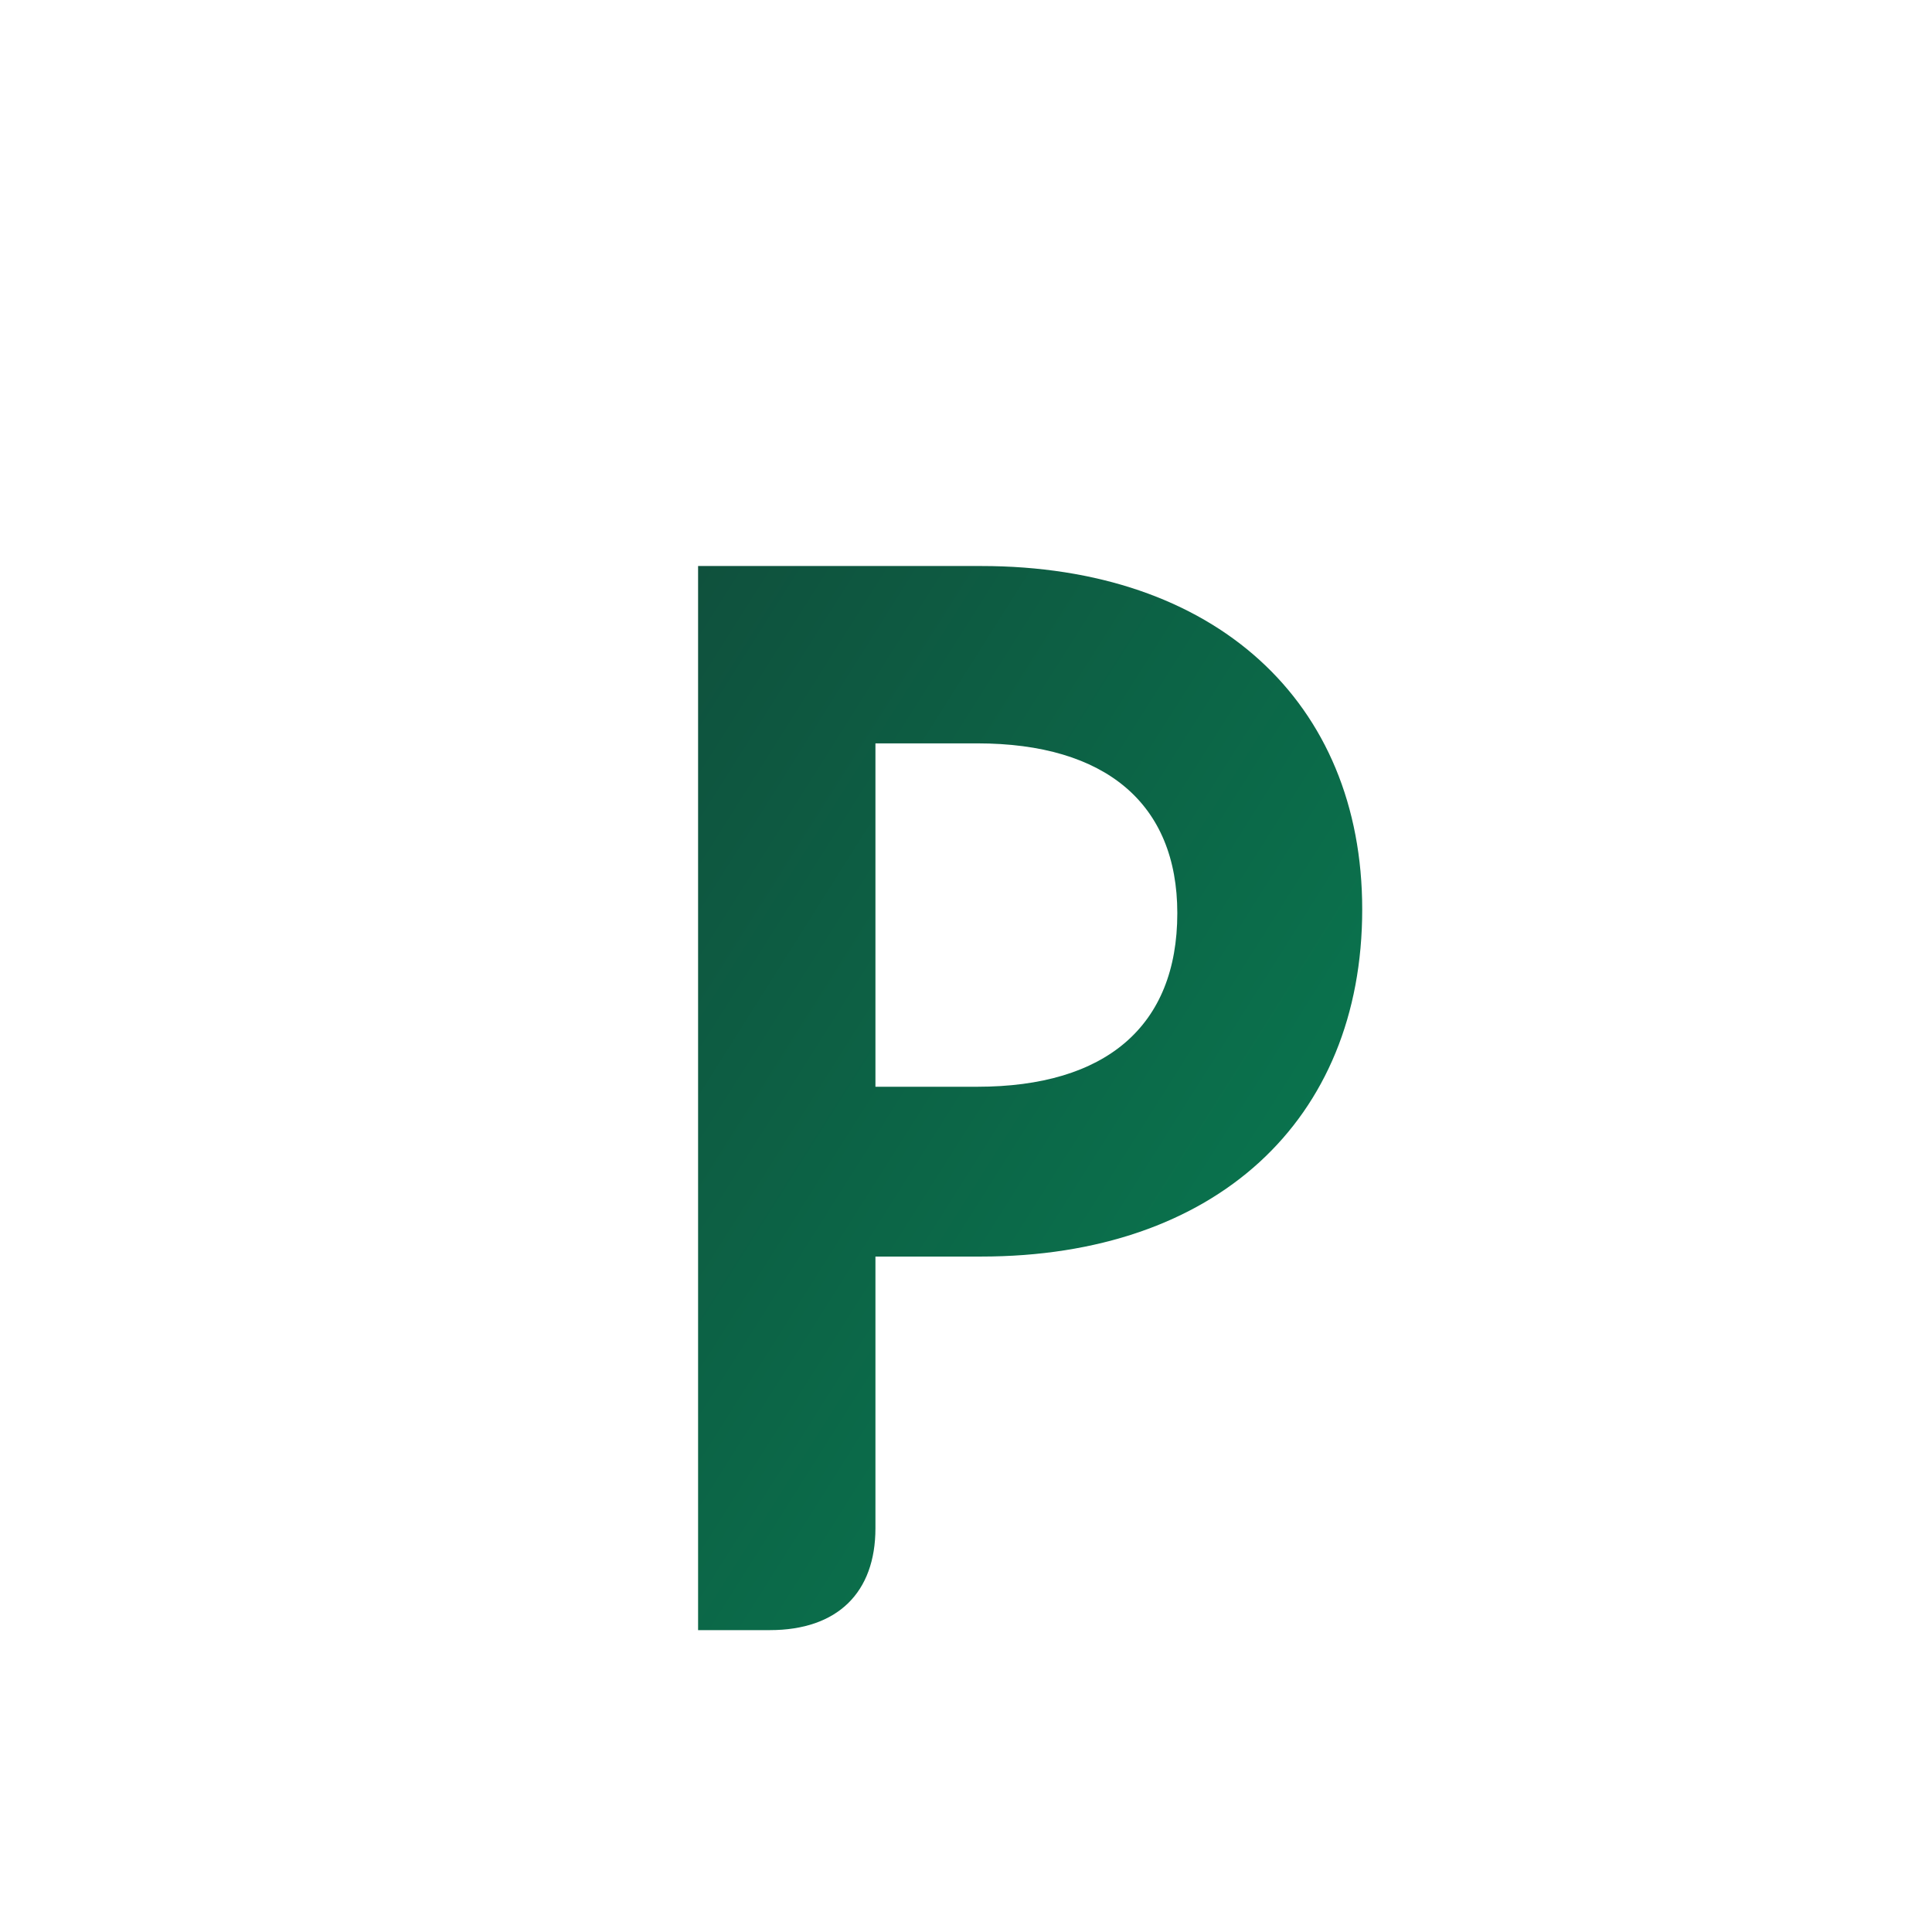
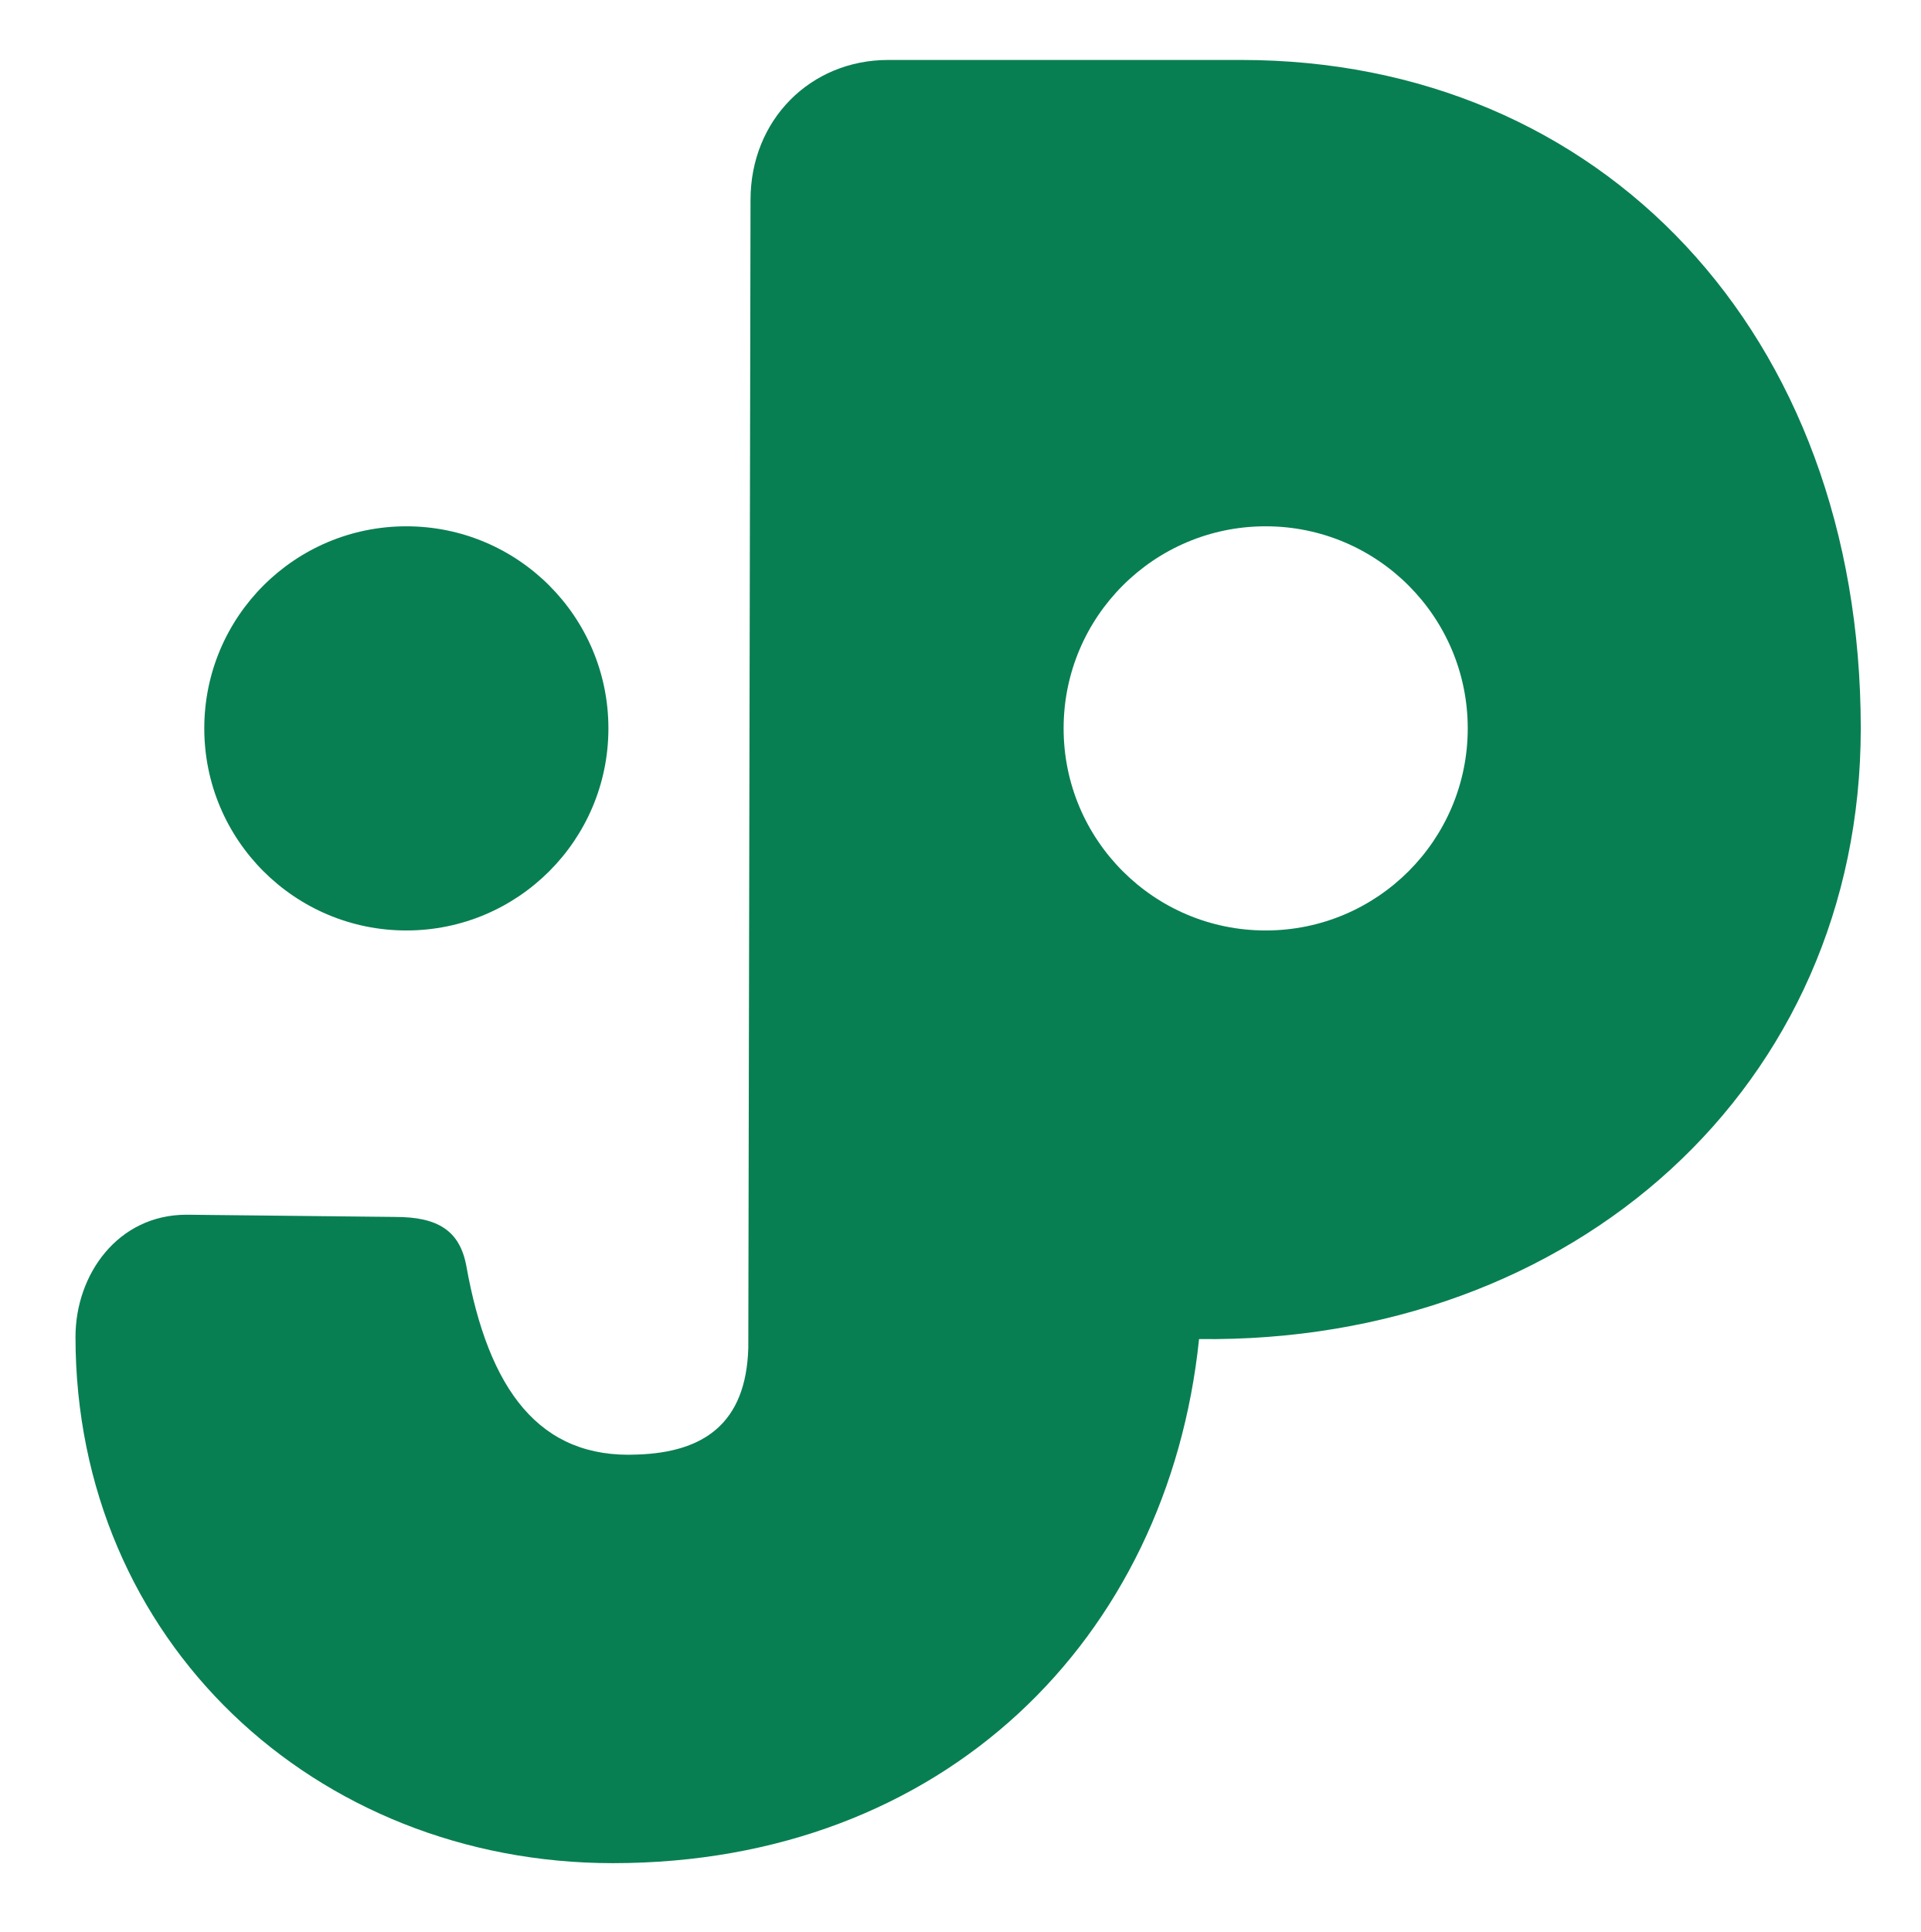
- <svg xmlns="http://www.w3.org/2000/svg" viewBox="0 0 512 512" role="img" aria-labelledby="title desc">
-   <defs>
-     <linearGradient id="g" x1="0" y1="0" x2="1" y2="1">
-       <stop offset="0" stop-color="#0f513d" />
-       <stop offset="1" stop-color="#087f53" />
-     </linearGradient>
-   </defs>
-   <path d="M185 150h75c62 0 101 36 101 91 0 56-39 92-101 92h-28v72c0 17-10 27-28 27h-19V150Zm47 47v91h27c34 0 53-16 53-46 0-29-19-45-53-45h-27Z" fill="url(#g)" />
+ <svg xmlns="http://www.w3.org/2000/svg" viewBox="200 230 865 870" role="img" aria-labelledby="title desc">
+   <path fill="#087f53" fill-rule="evenodd" d="M600 257C565 257 538 284 538 320L537 837C536 871 517 884 487 885C443 887 420 856 410 800C407 784 397 778 378 778L284 777C253 777 234 804 234 832C234 969 342 1069 476 1069C625 1069 726 968 740 833C909 835 1038 719 1038 558C1038 380 921 257 759 257Z M861 558A91 91 0 1 0 679 558A91 91 0 1 0 861 558Z" />
+   <circle cx="383" cy="558" r="91" fill="#087f53" />
</svg>
